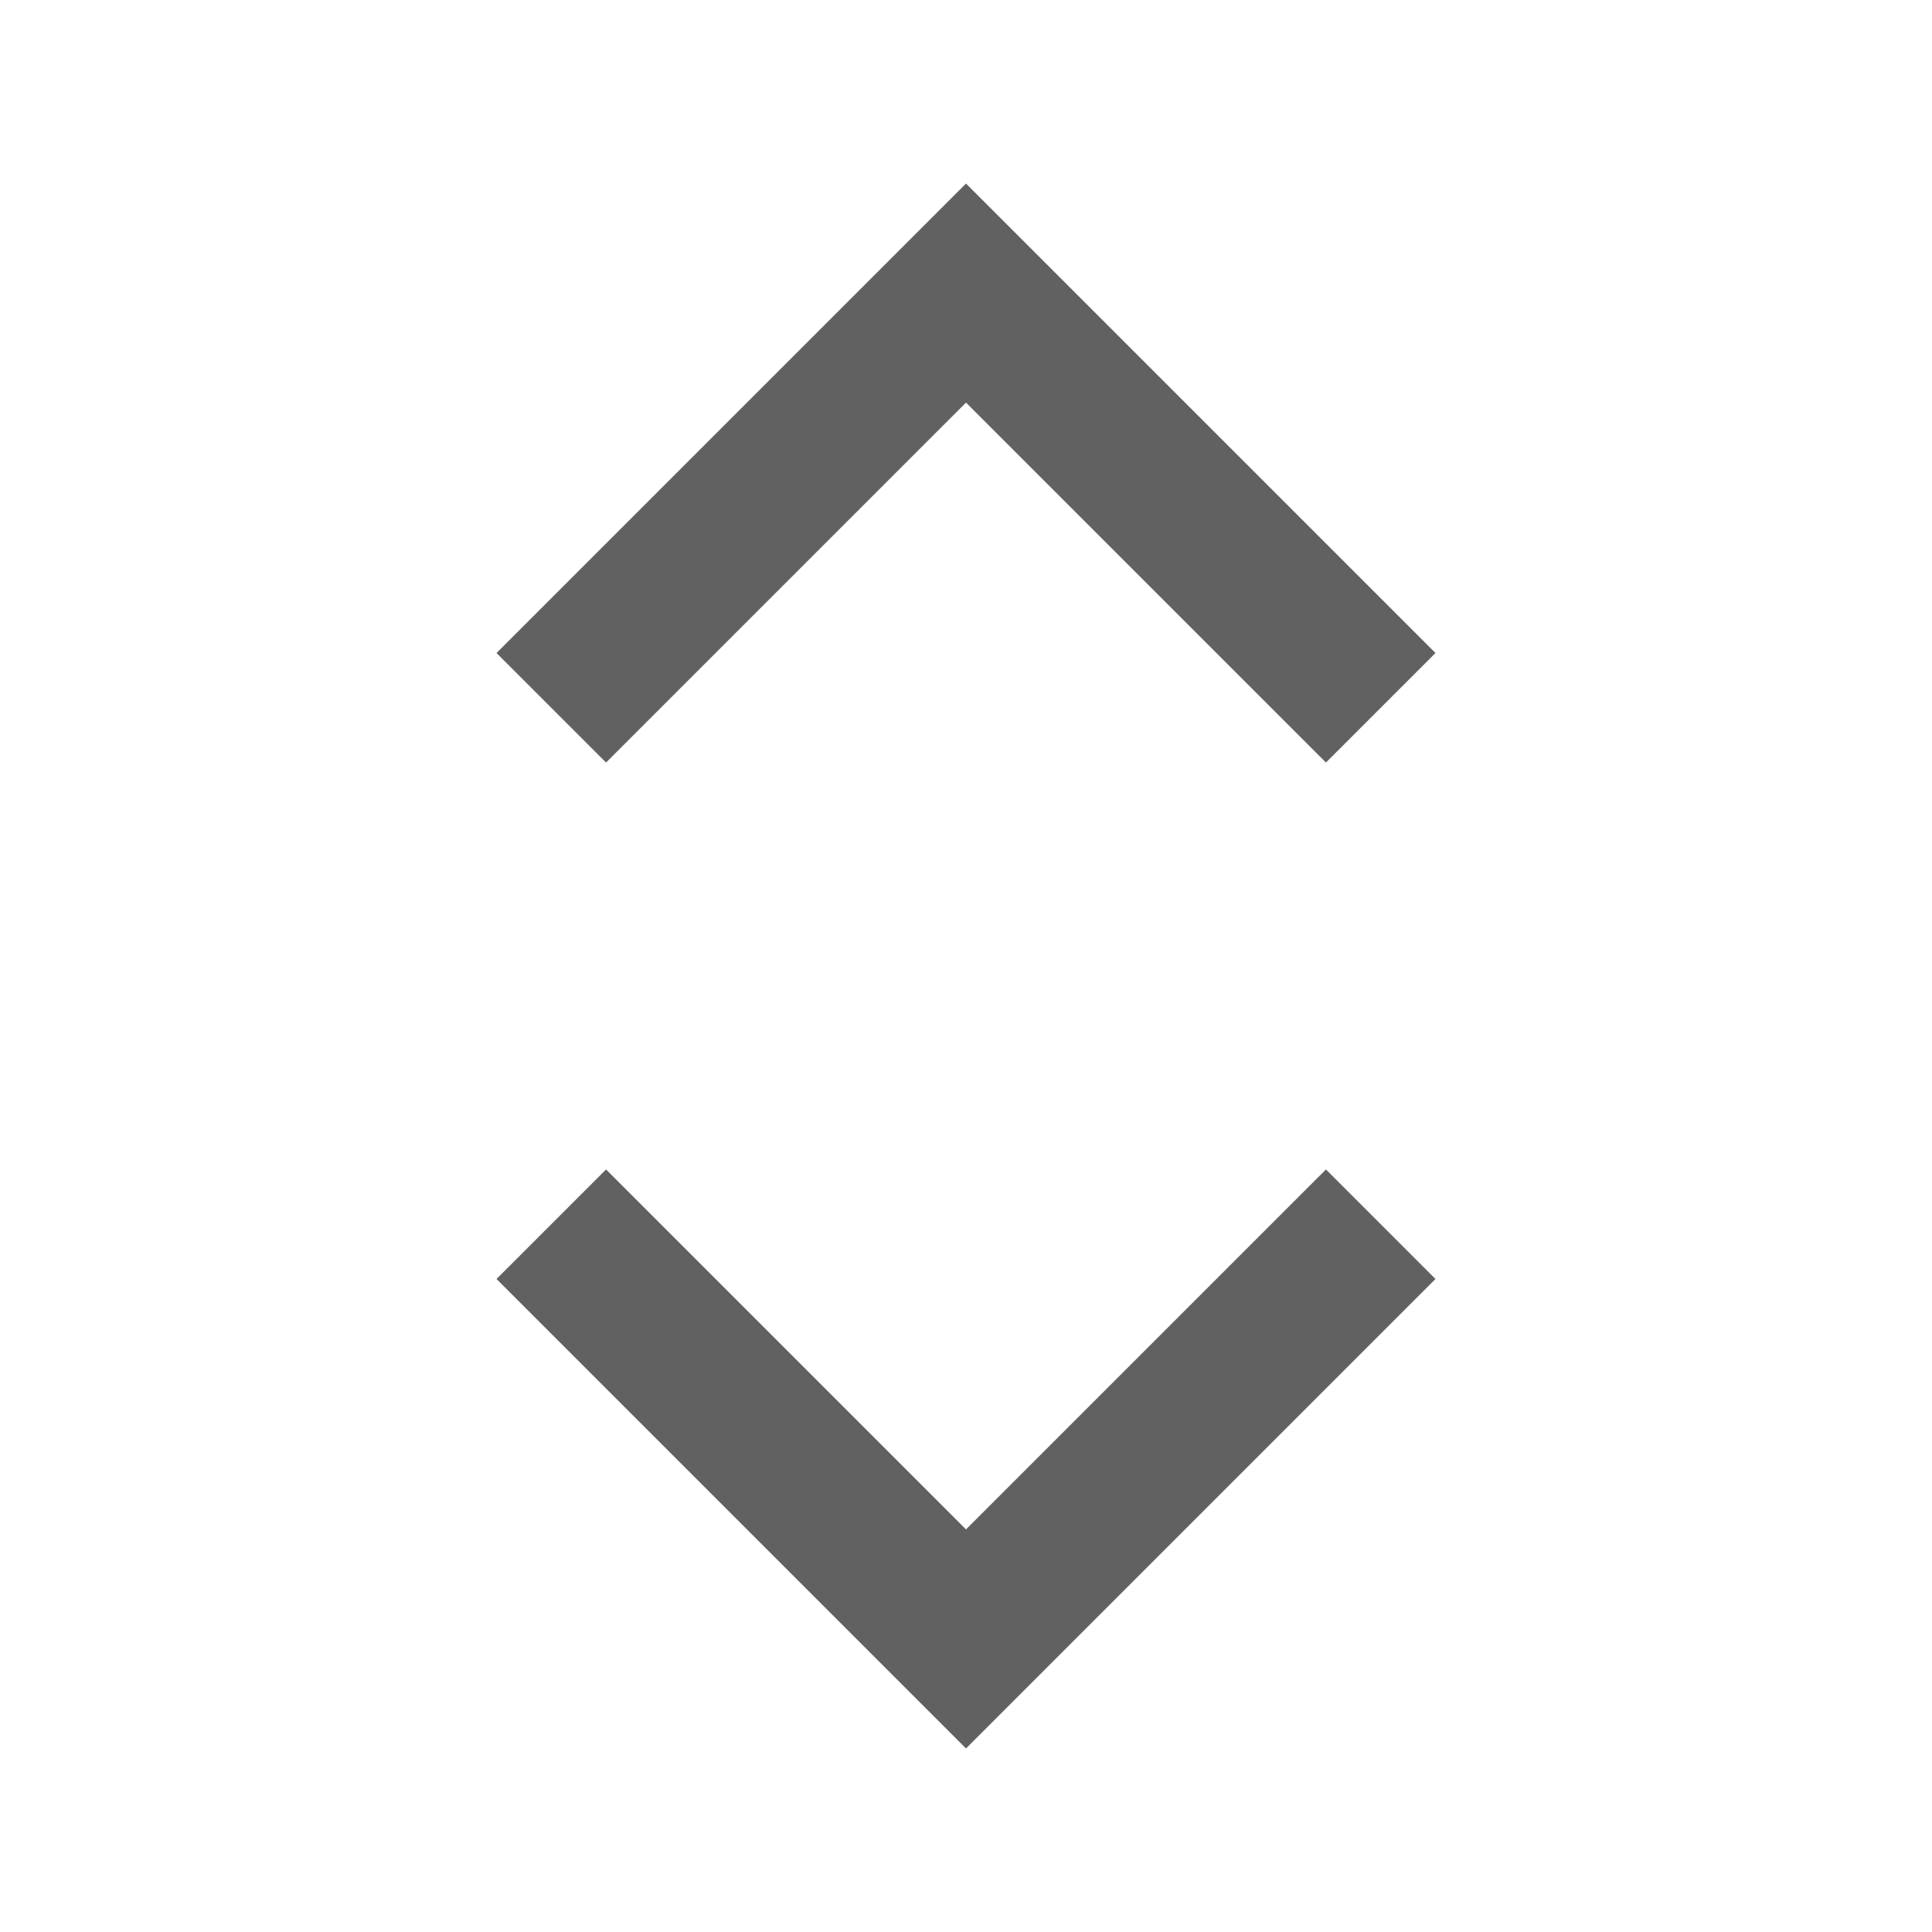
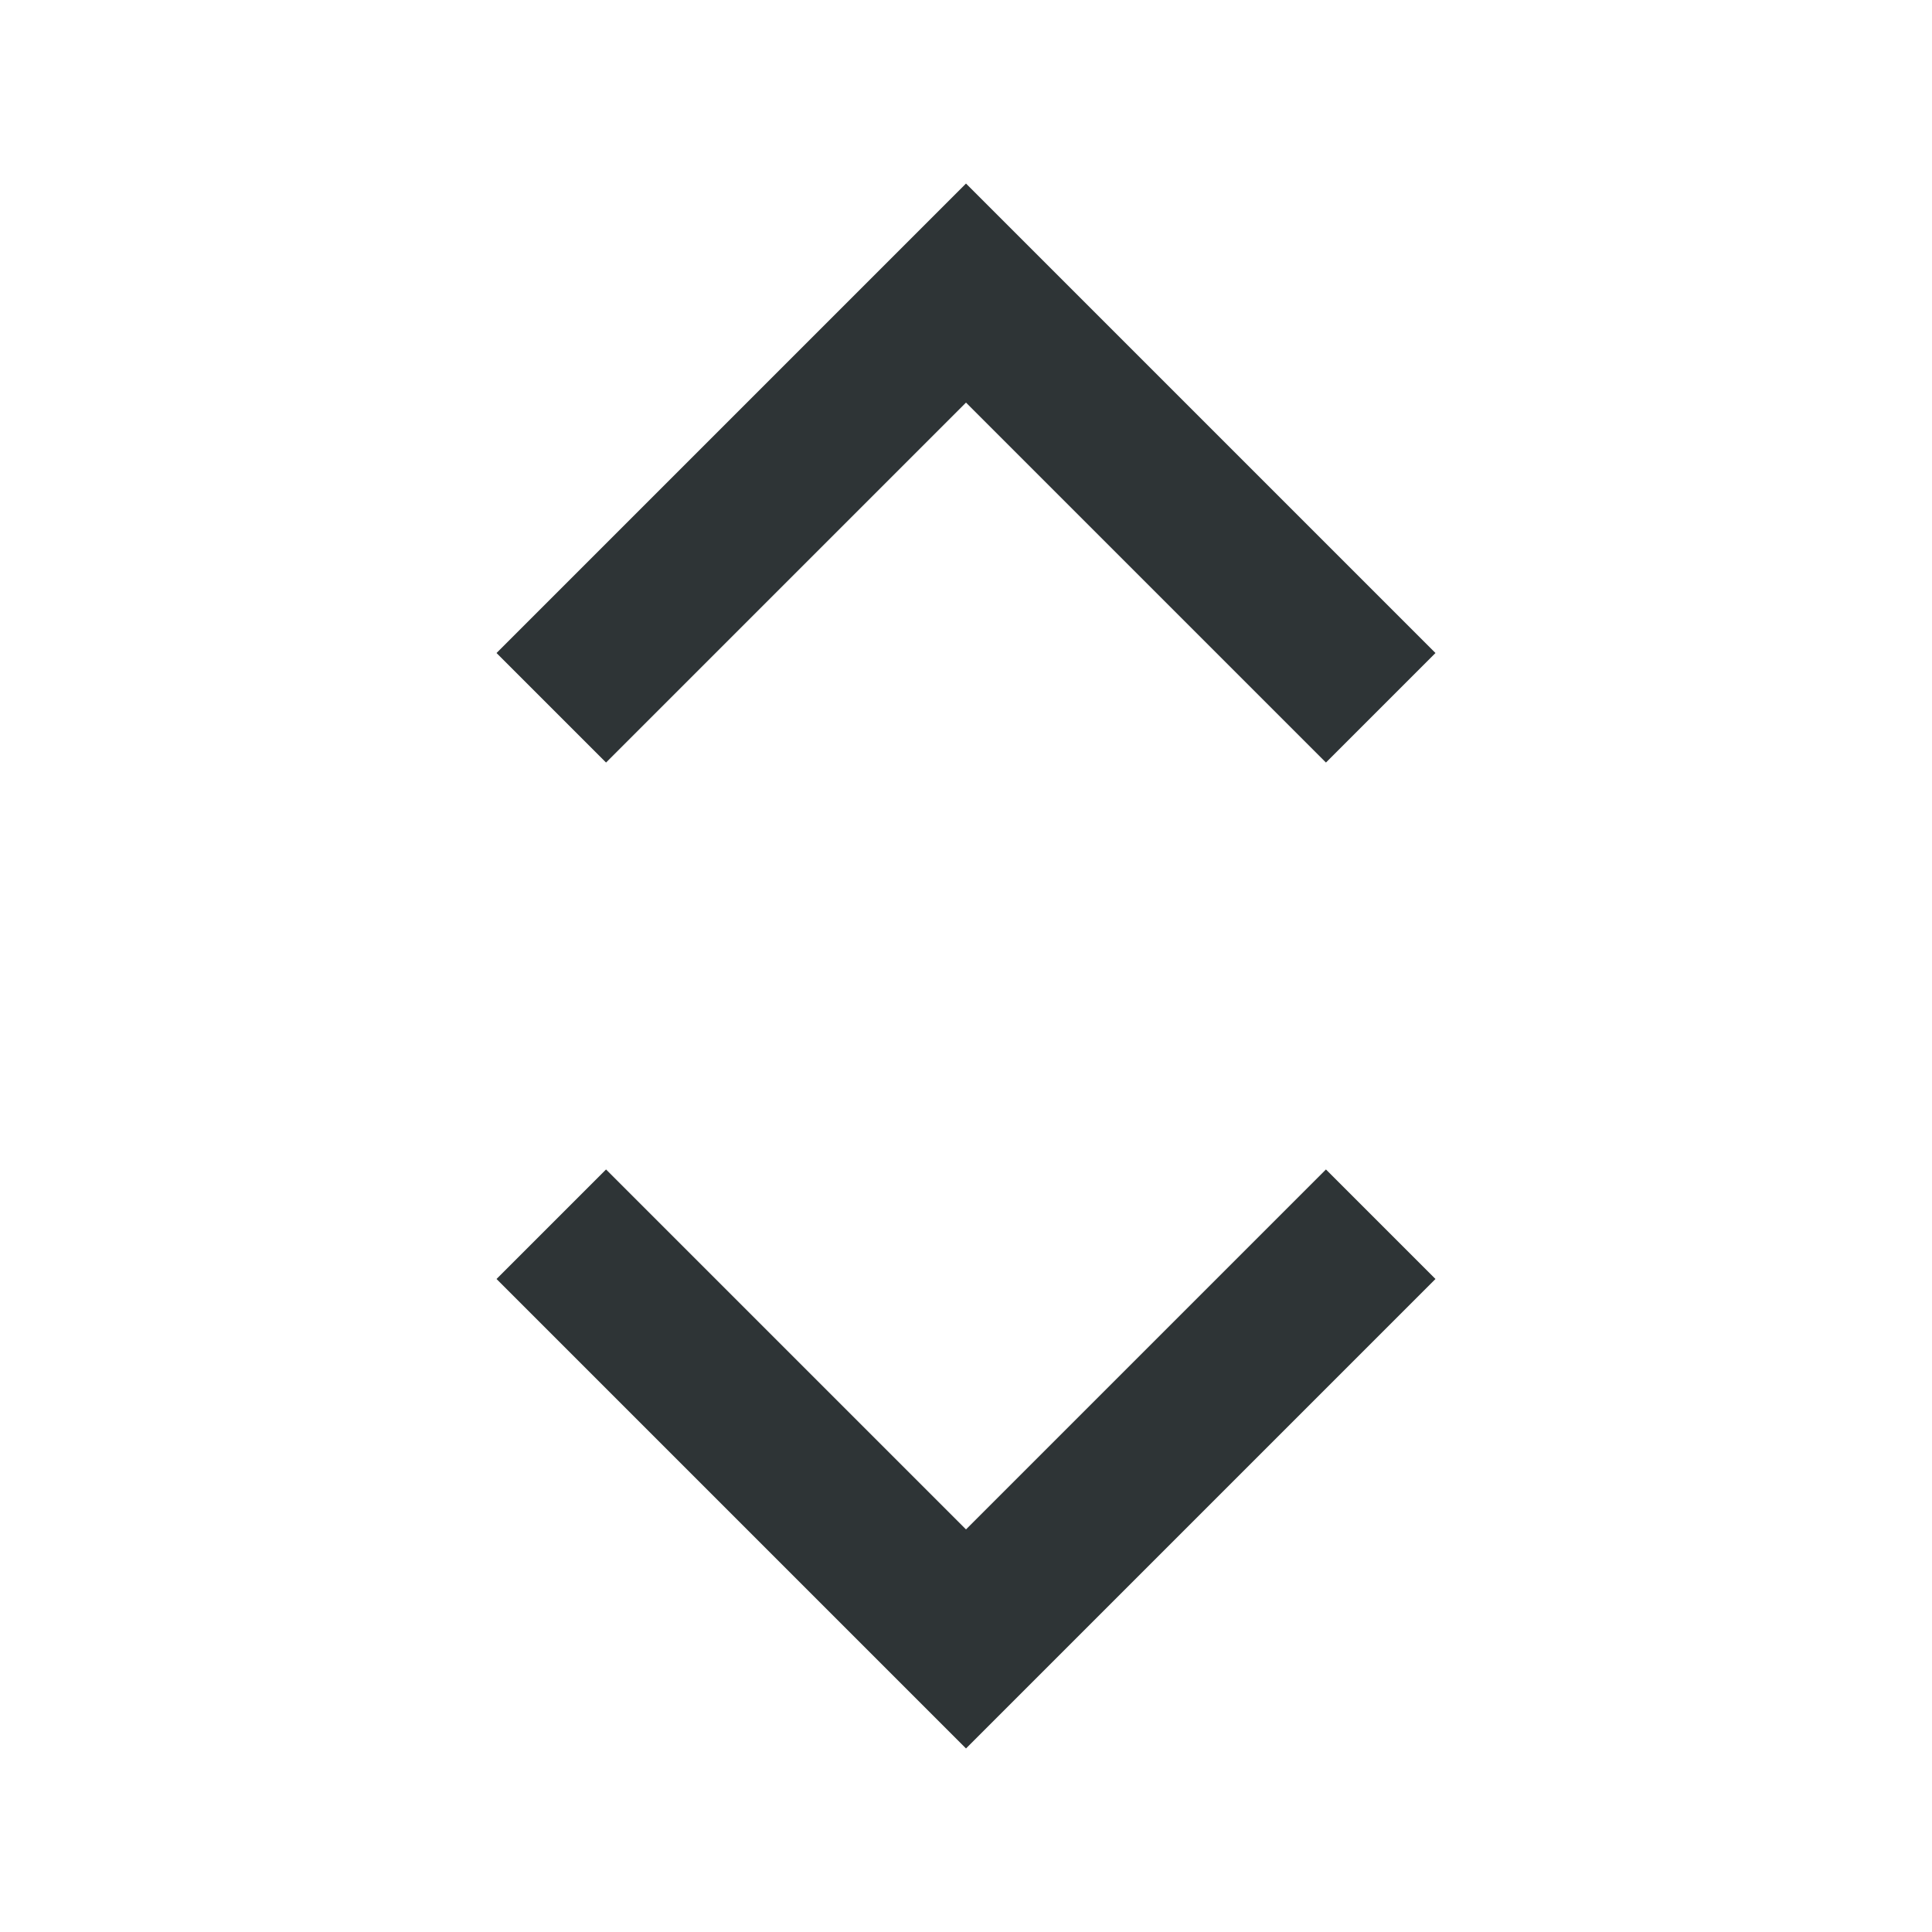
- <svg xmlns="http://www.w3.org/2000/svg" width="16" height="16" version="1.1" viewBox="0 0 16 16">
-   <path class="jp-icon3" d="m5.019 6.315 2.981-2.981 2.981 2.981 0.907-0.907-3.888-3.888-3.888 3.888zm0 3.37 2.981 2.981 2.981-2.981 0.907 0.907-3.888 3.888-3.888-3.888z" fill="#616161" stroke-width=".648" />
+ <svg xmlns="http://www.w3.org/2000/svg" width="16" height="16" viewBox="0 0 16 16">
+   <path d="m5.019 6.315 2.981-2.981 2.981 2.981 0.907-0.907-3.888-3.888-3.888 3.888zm0 3.37 2.981 2.981 2.981-2.981 0.907 0.907-3.888 3.888-3.888-3.888z" fill="#2e3436" />
</svg>
